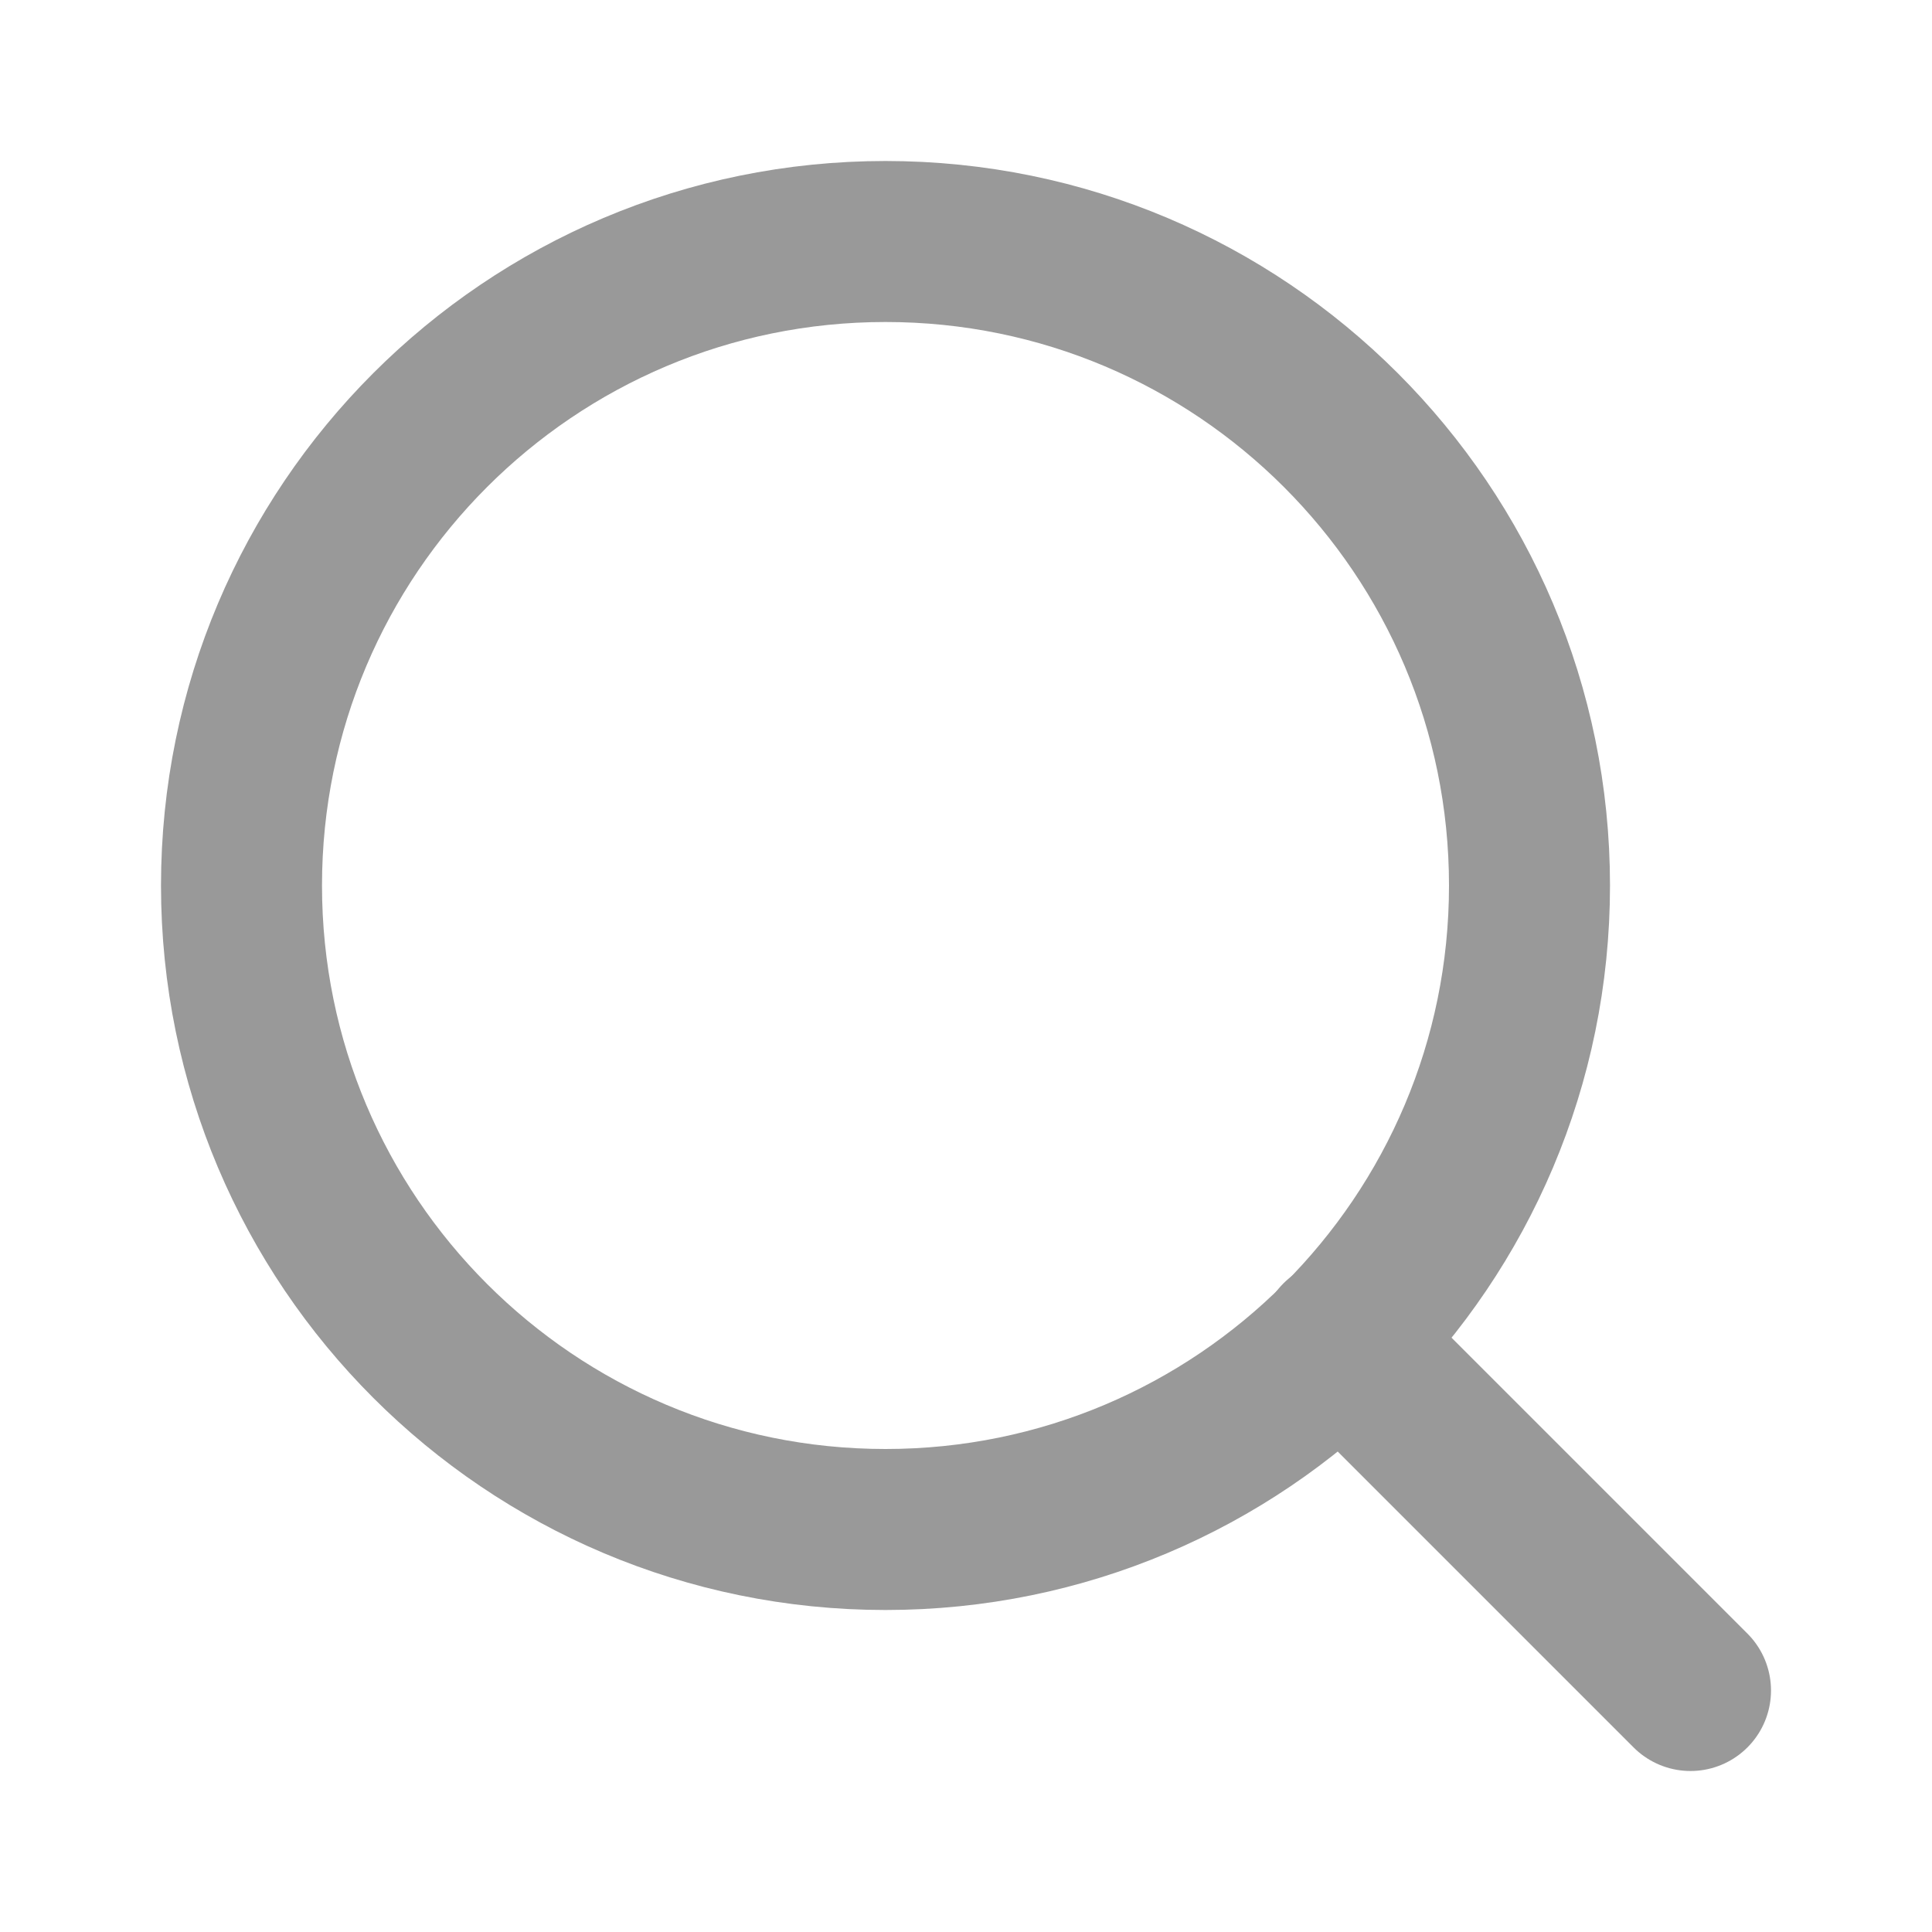
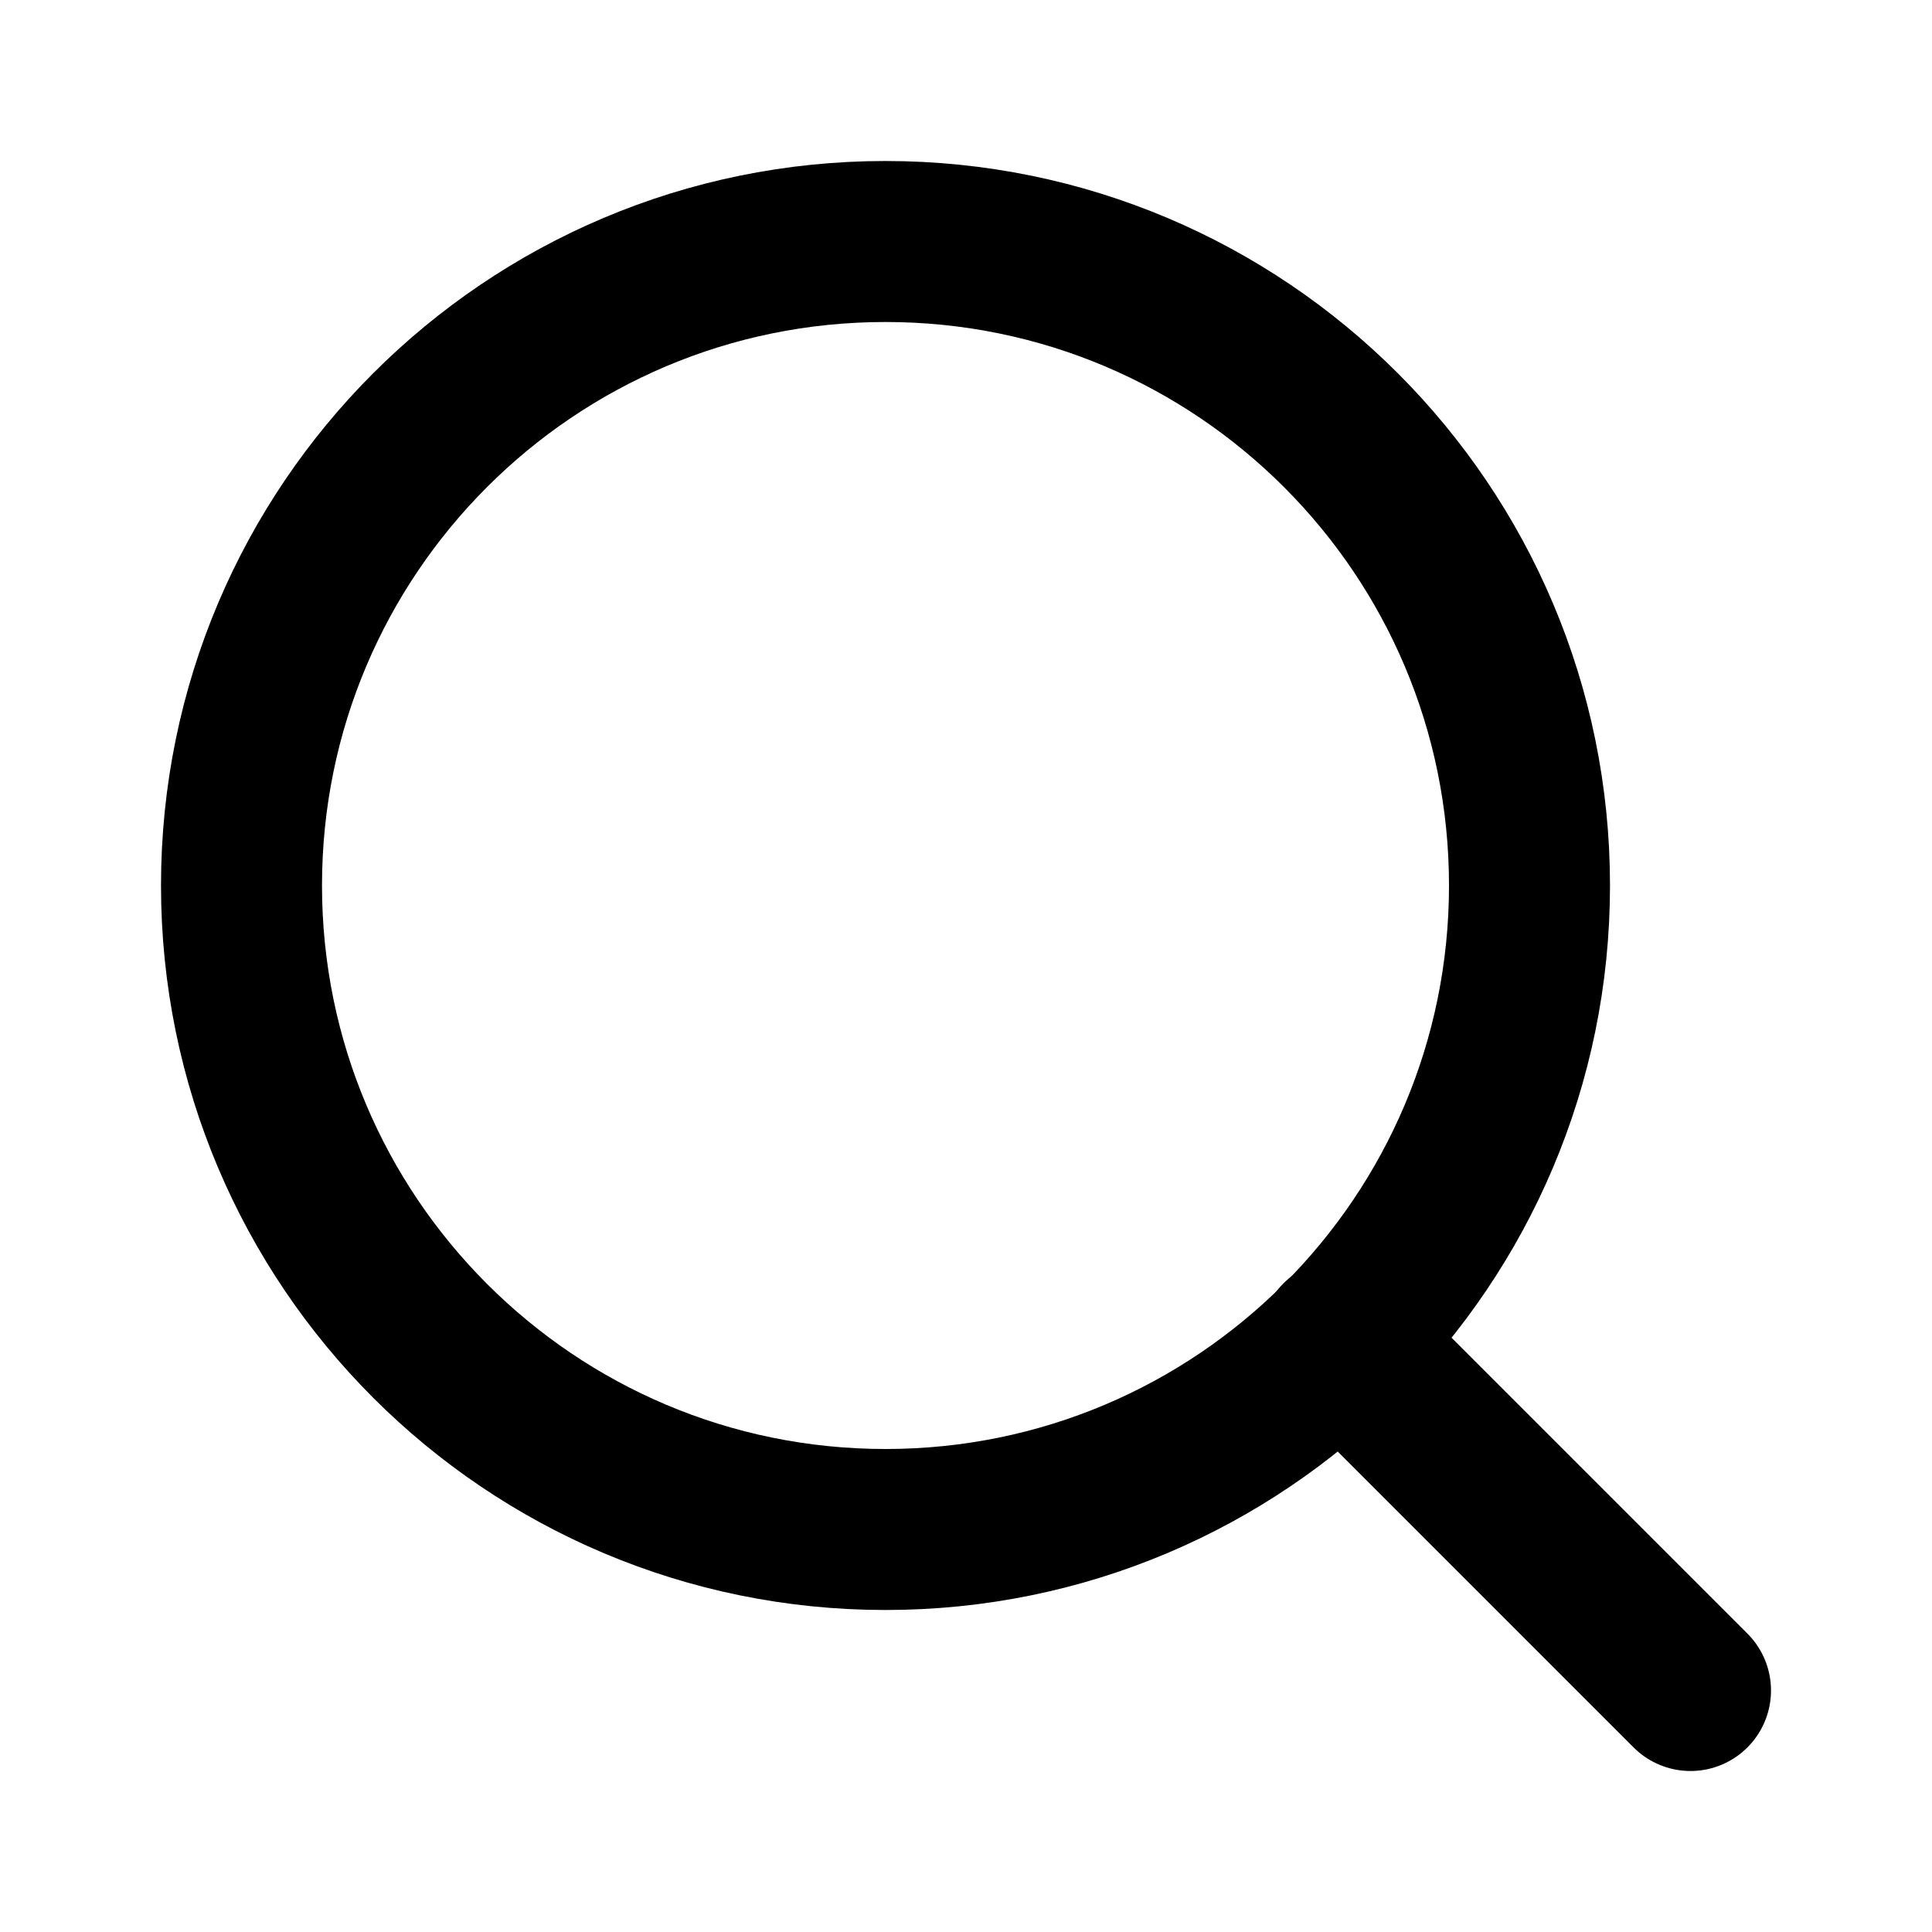
<svg xmlns="http://www.w3.org/2000/svg" width="24" height="24" viewBox="0 0 24 24" fill="none">
-   <path d="M11 19C15.418 19 19 15.418 19 11C19 6.582 15.418 3 11 3C6.582 3 3 6.582 3 11C3 15.418 6.582 19 11 19Z" stroke="#999999" stroke-width="2" stroke-linecap="round" stroke-linejoin="round" />
-   <path d="M21 21L16.65 16.65" stroke="#999999" stroke-width="2" stroke-linecap="round" stroke-linejoin="round" />
+   <path d="M11 19C15.418 19 19 15.418 19 11C19 6.582 15.418 3 11 3C6.582 3 3 6.582 3 11C3 15.418 6.582 19 11 19Z" stroke="currentColor" stroke-width="2" stroke-linecap="round" stroke-linejoin="round" />
+   <path d="M21 21L16.65 16.65" stroke="currentColor" stroke-width="2" stroke-linecap="round" stroke-linejoin="round" />
</svg>
